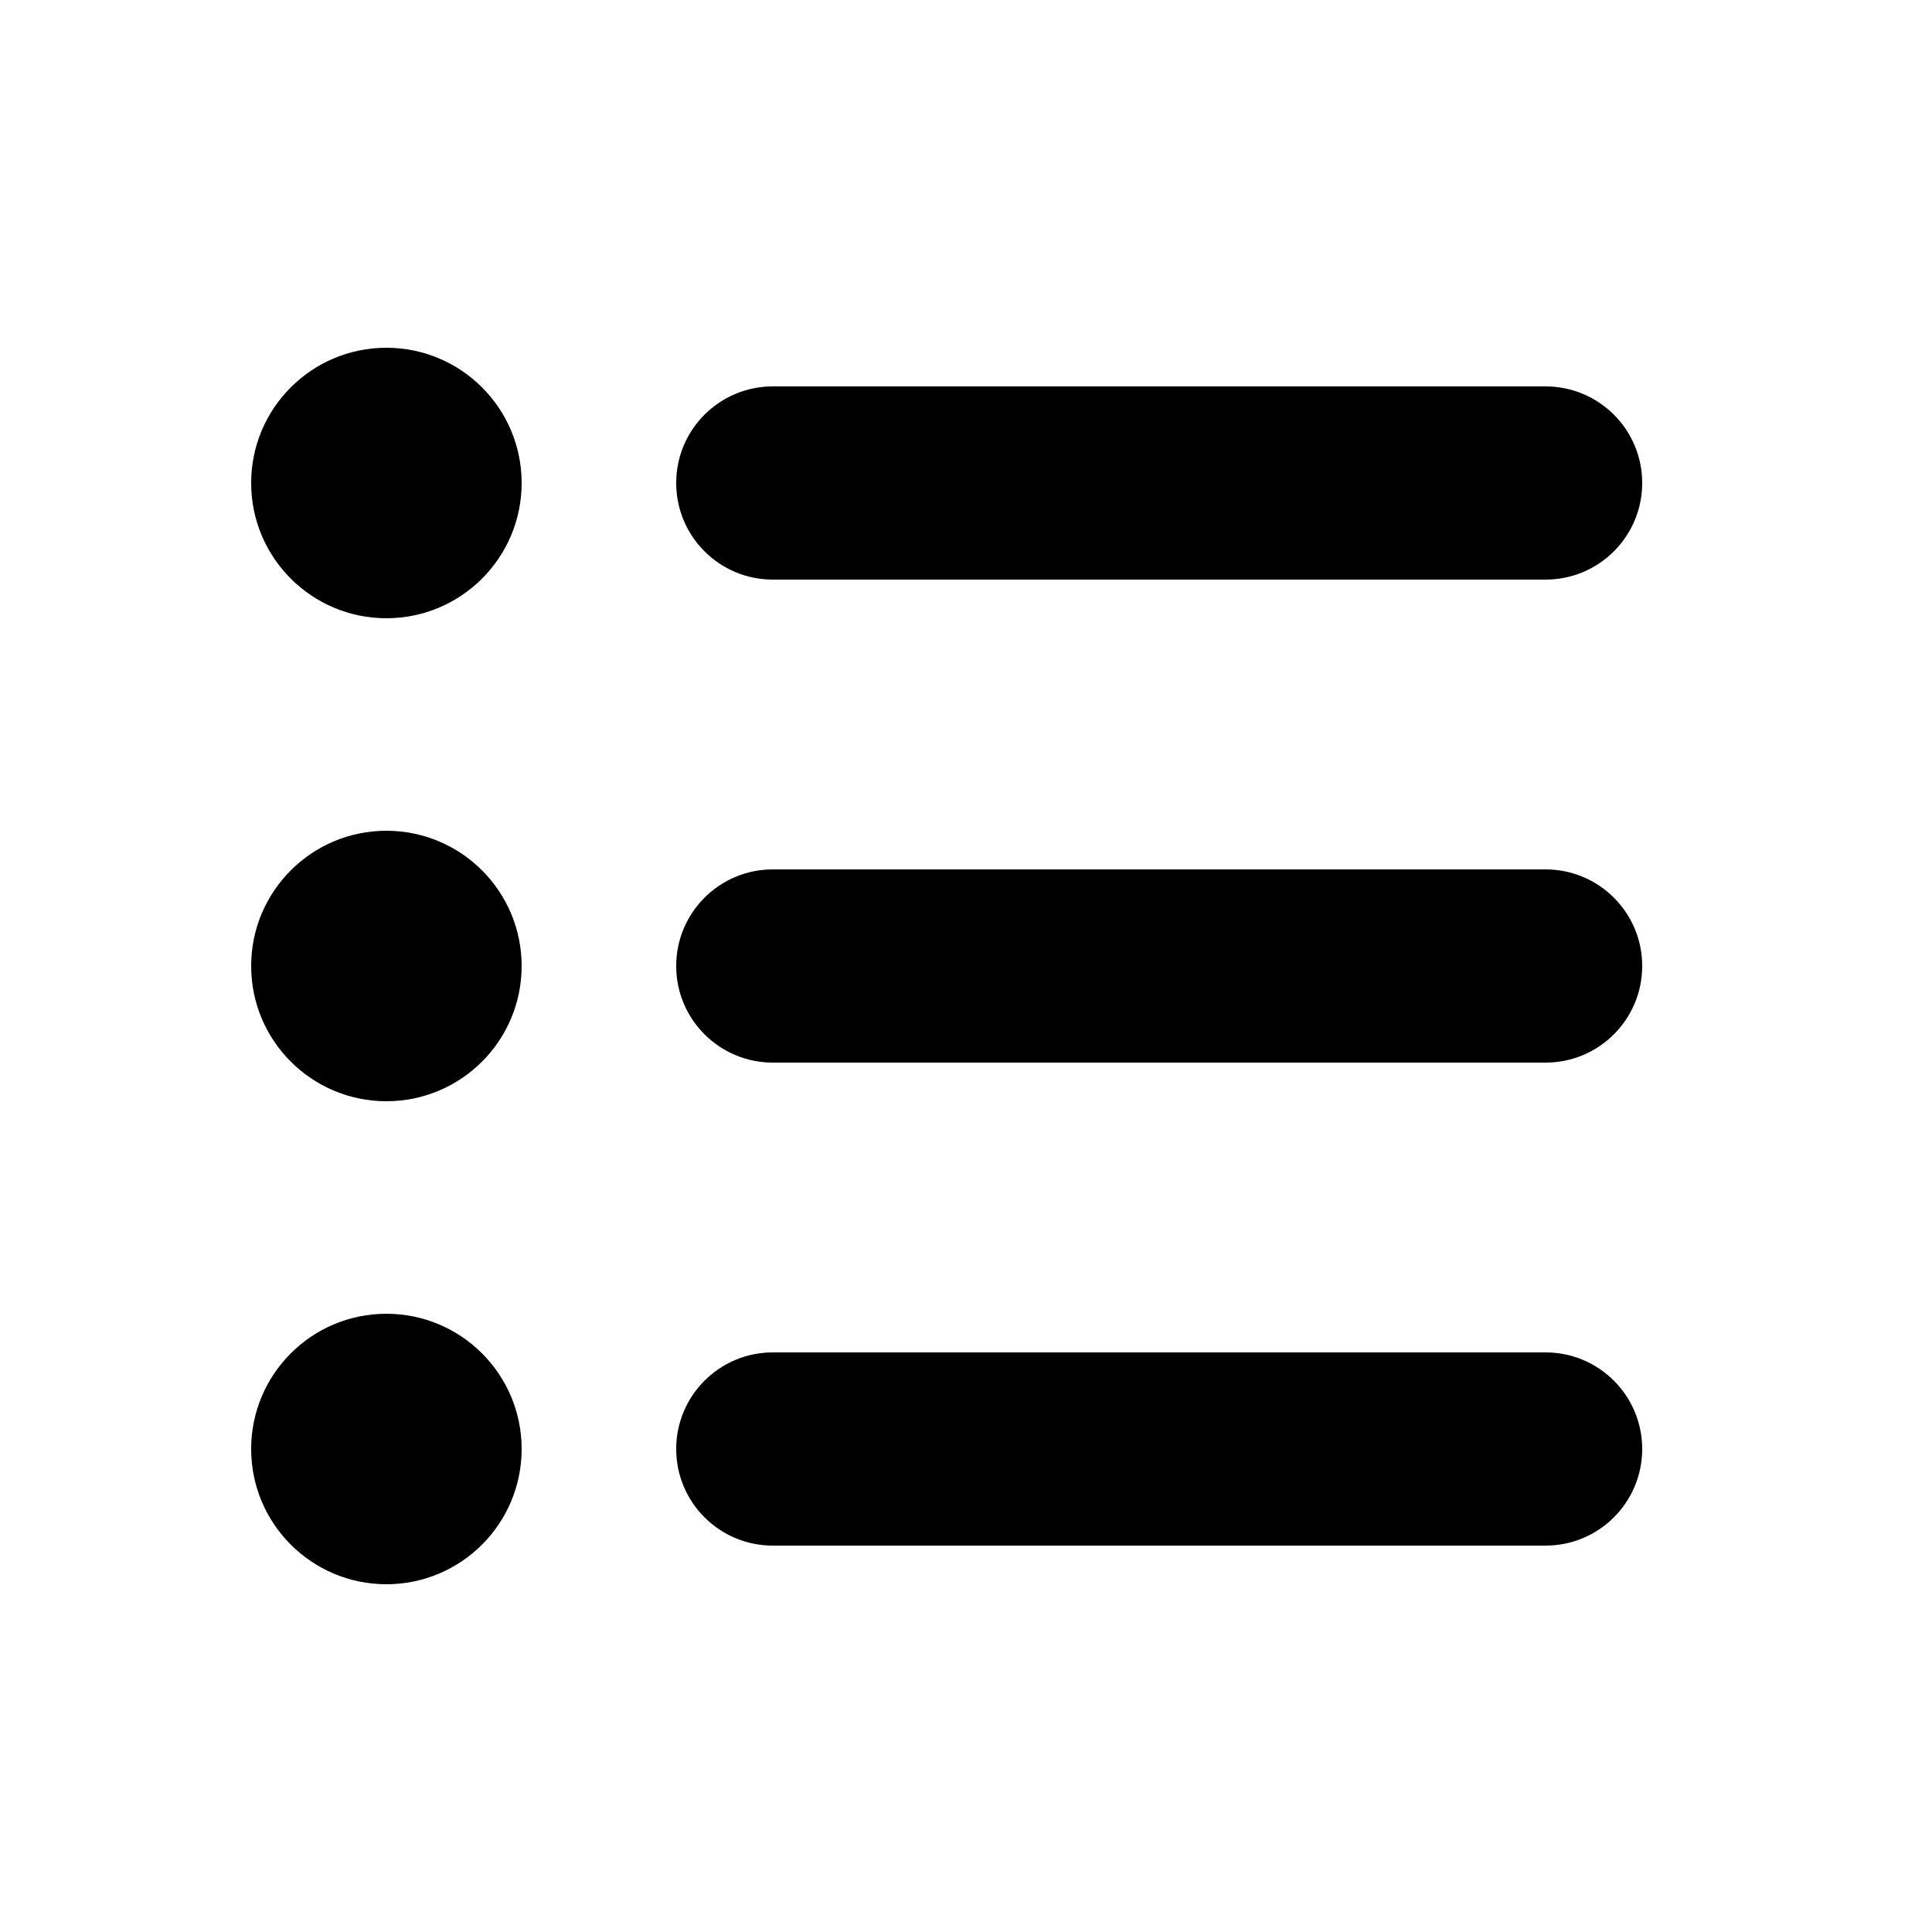
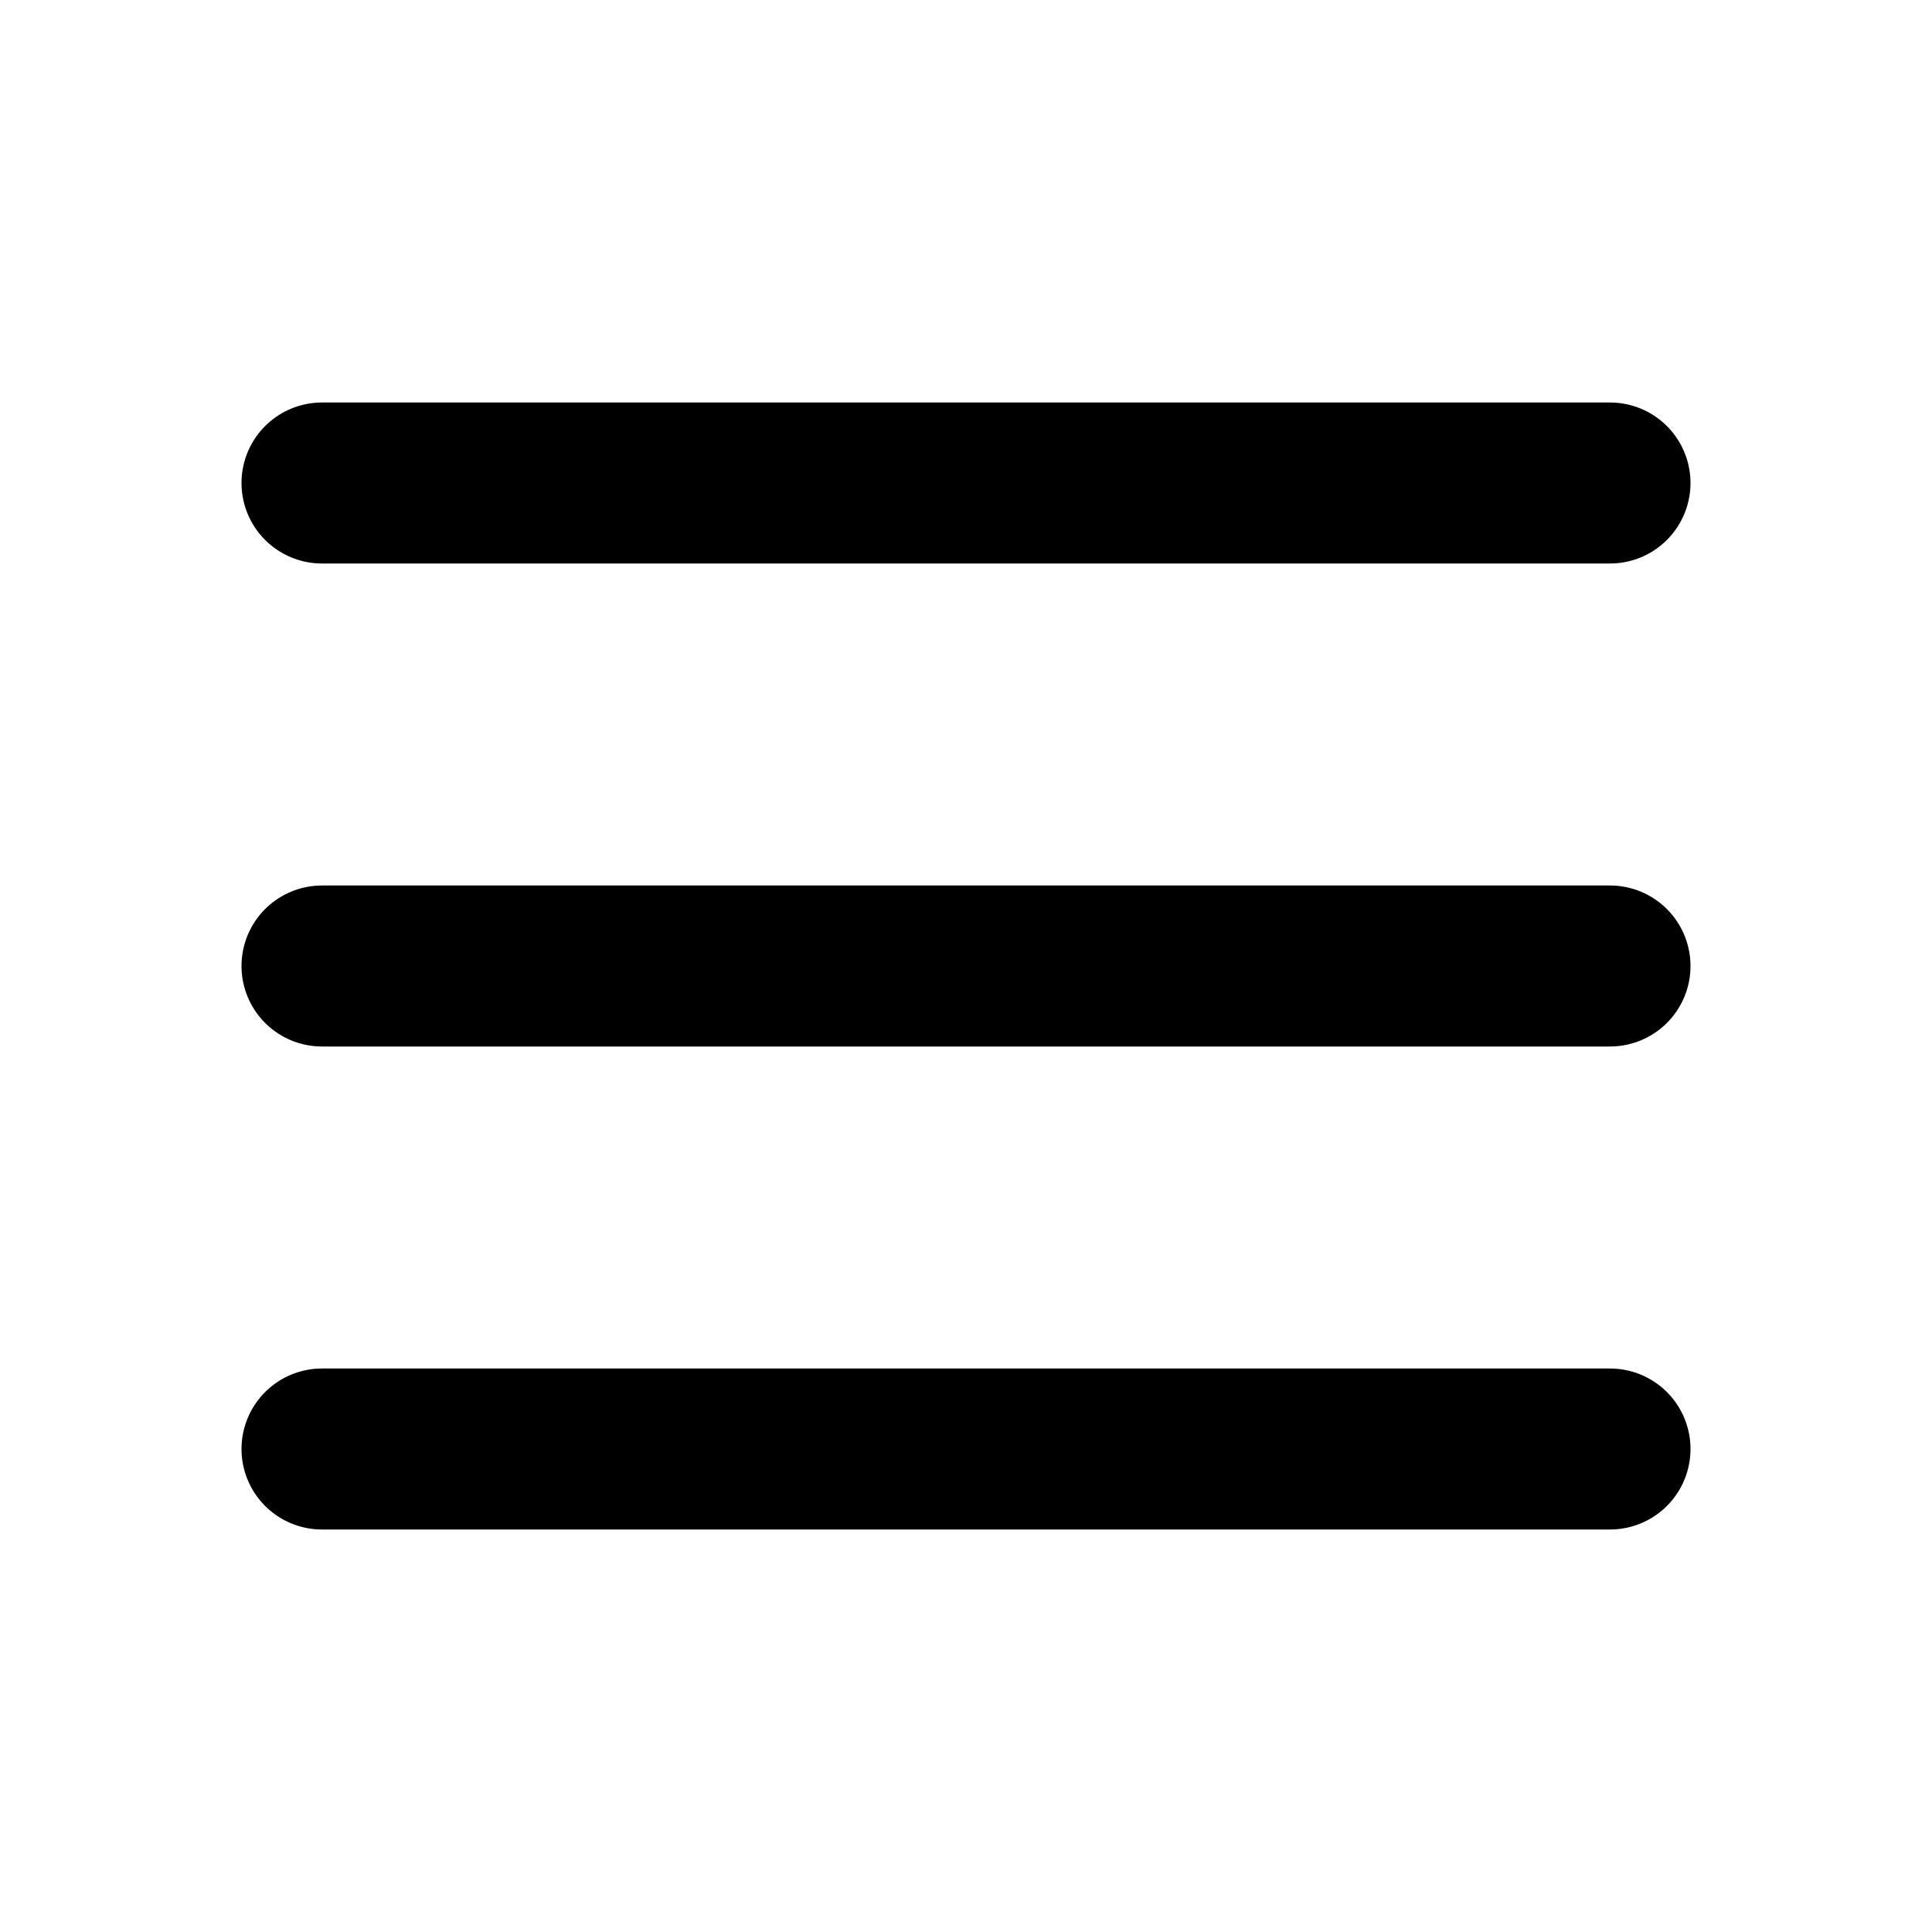
- <svg xmlns="http://www.w3.org/2000/svg" viewBox="0 0 100 100" fill="black">
-   <circle cy="25" cx="20" r="7" />
-   <circle cy="50" cx="20" r="7" />
-   <circle cy="75" cx="20" r="7" />
-   <rect y="20" x="35" height="10" width="50" rx="5" />
-   <rect y="45" x="35" height="10" width="50" rx="5" />
-   <rect y="70" x="35" height="10" width="50" rx="5" />
+ <svg xmlns="http://www.w3.org/2000/svg" width="800px" height="800px" viewBox="0 0 24 24" fill="none">
+   <path d="M4 6H20M4 12H20M4 18H20" stroke="#000000" stroke-width="2" stroke-linecap="round" stroke-linejoin="round" />
</svg>
